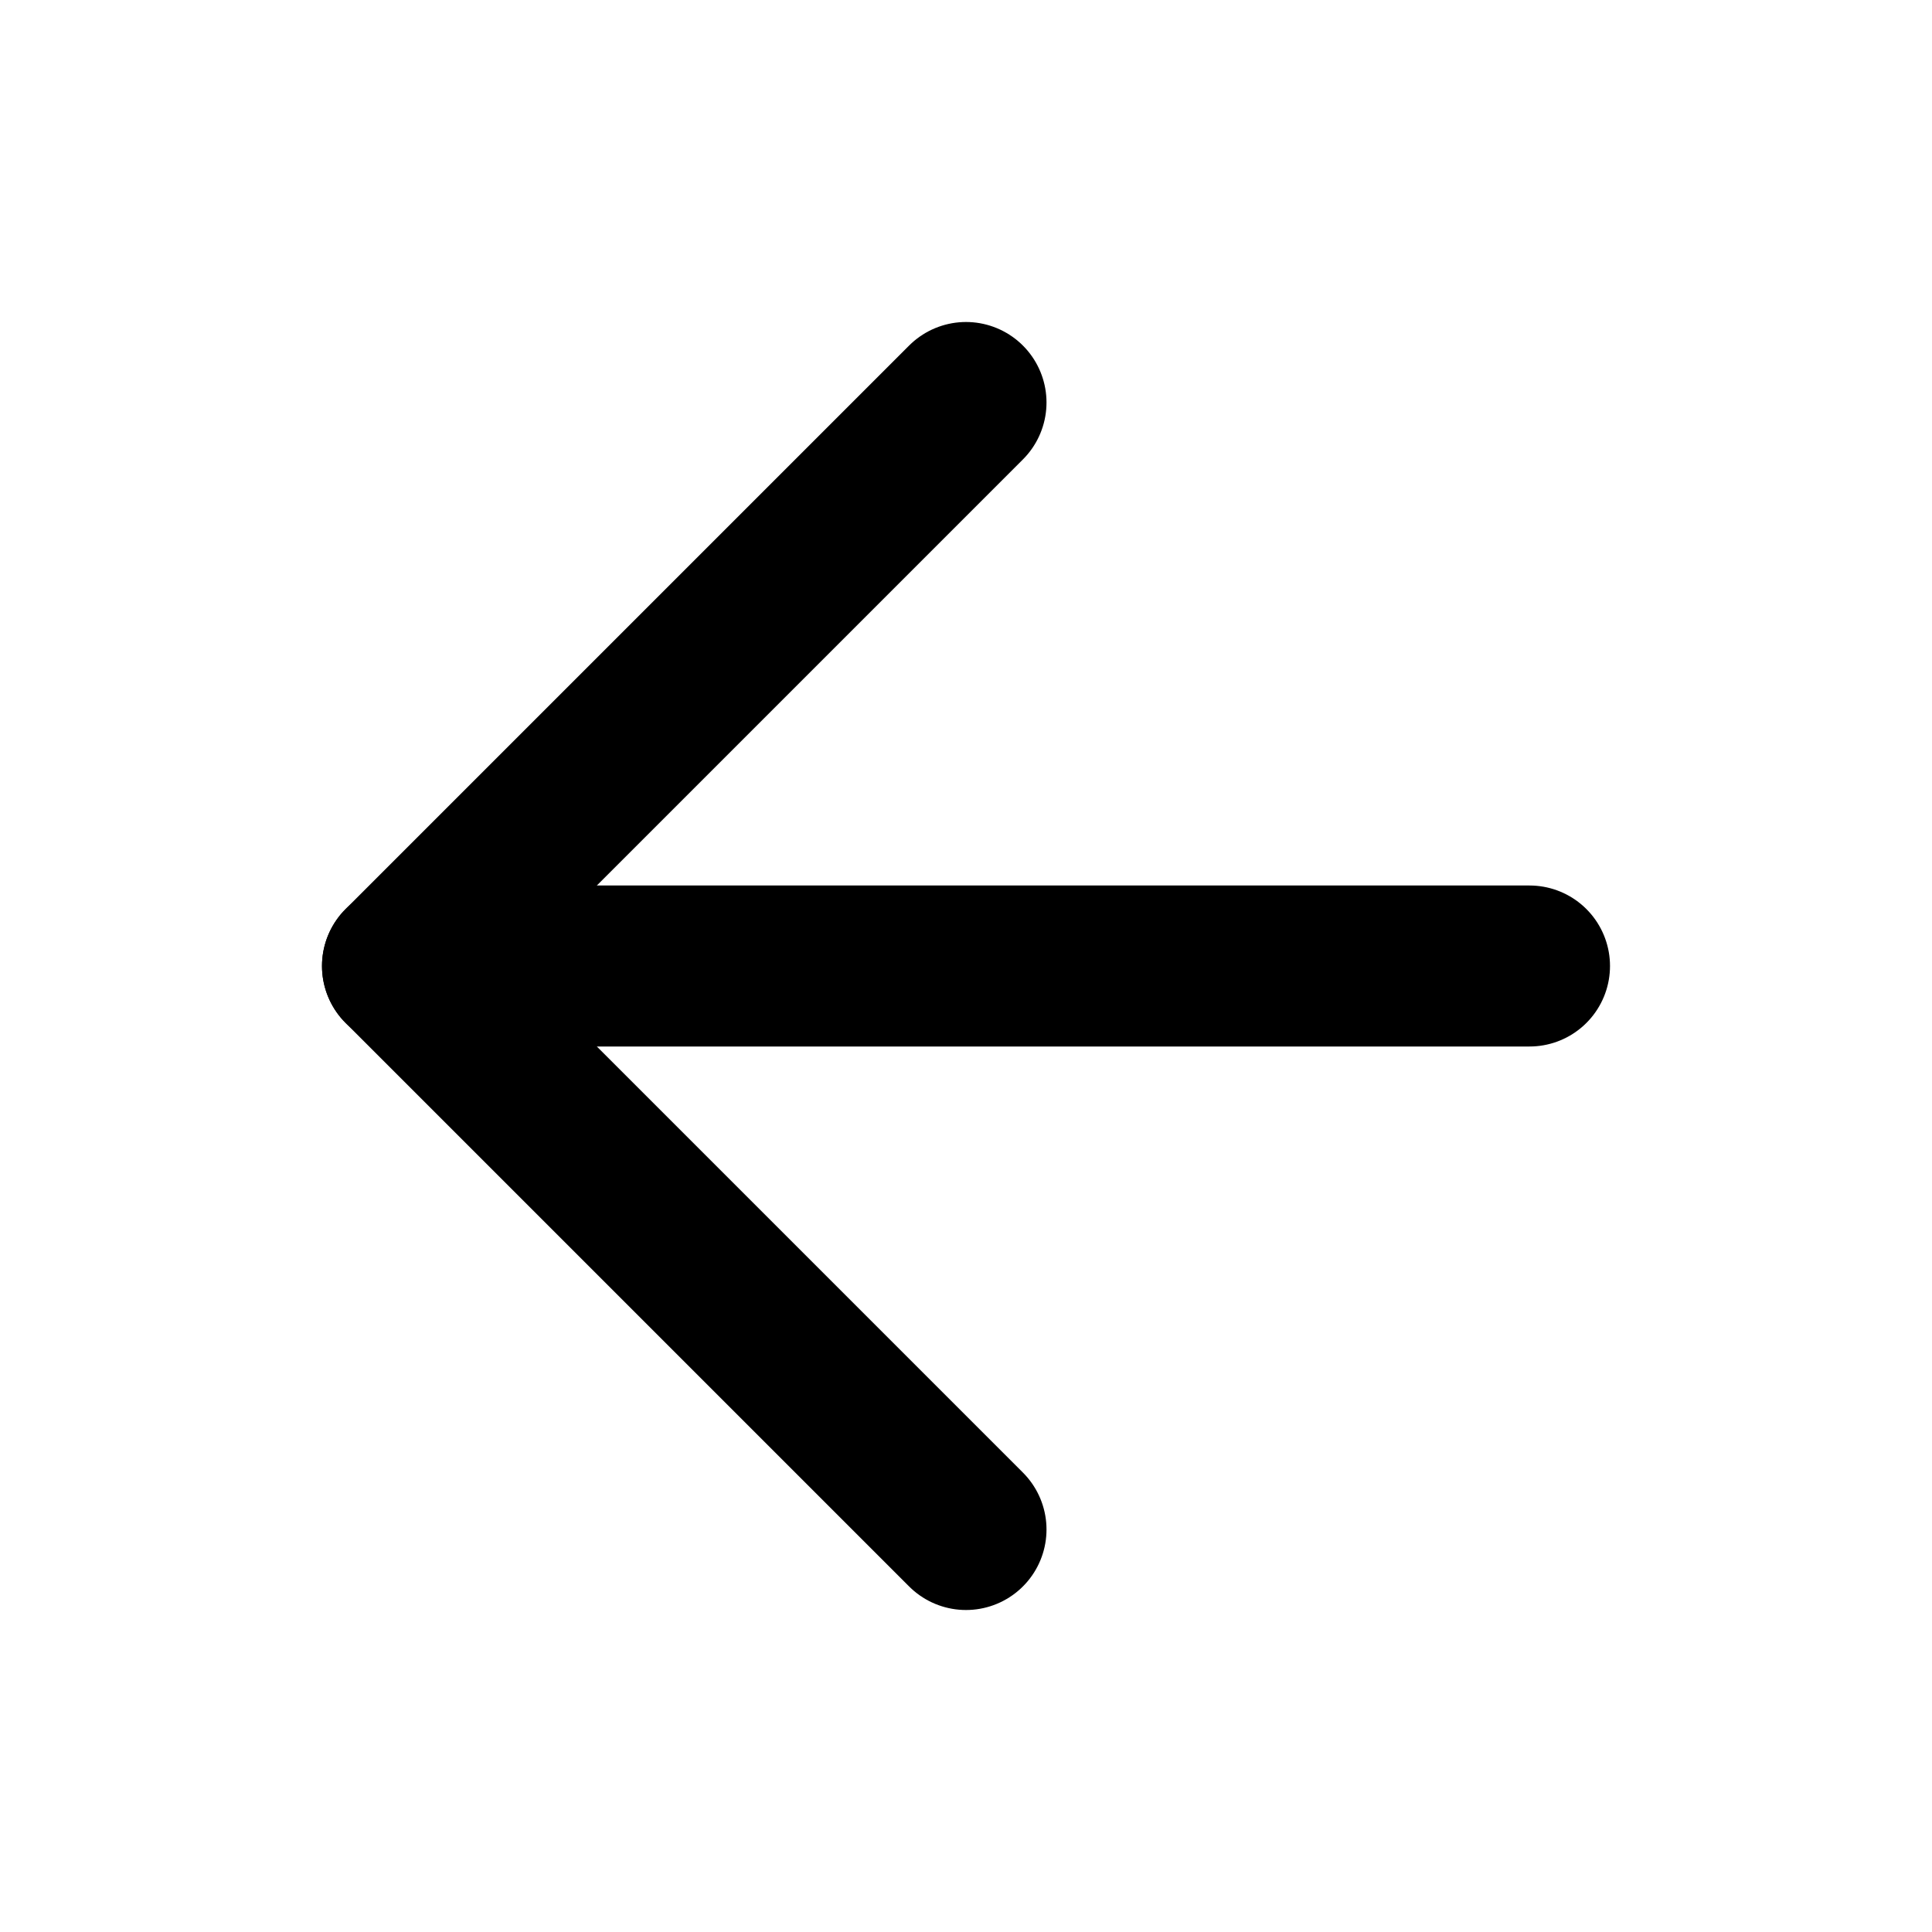
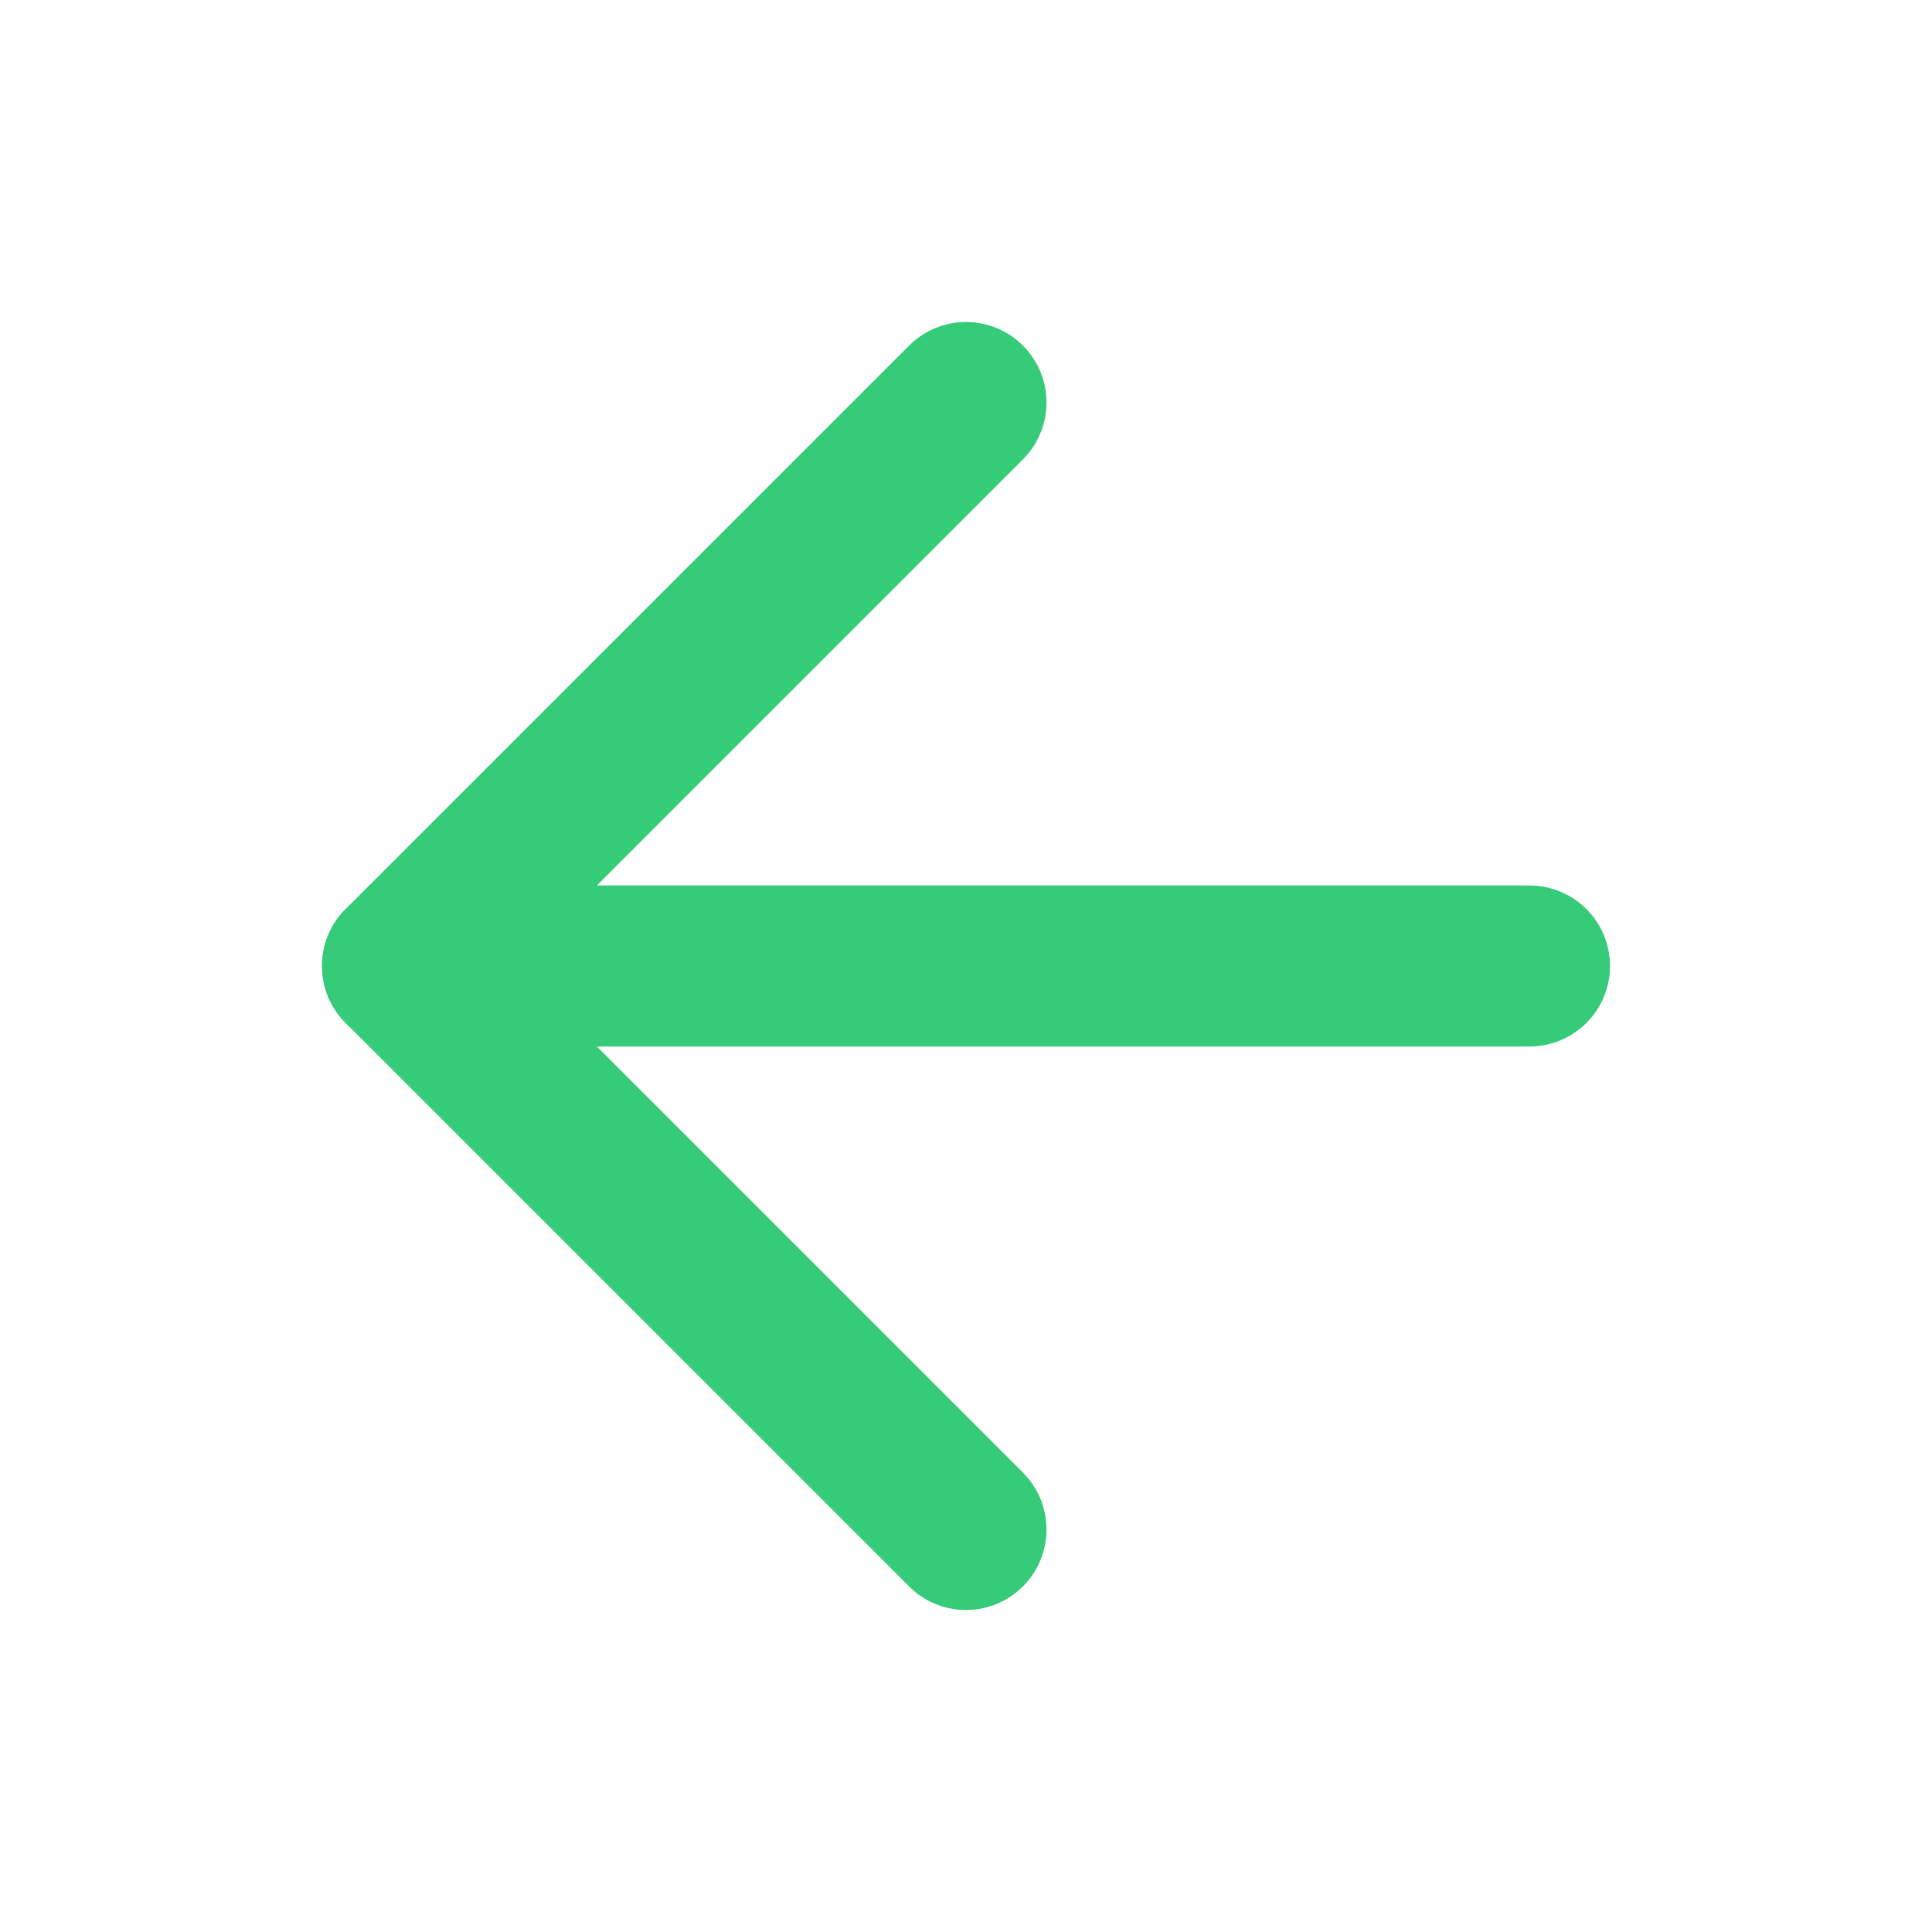
- <svg xmlns="http://www.w3.org/2000/svg" width="24" height="24" viewBox="0 0 24 24" fill="none" stroke="currentColor" stroke-width="2" stroke-linecap="round" stroke-linejoin="round" class="feather feather-arrow-left">
+ <svg xmlns="http://www.w3.org/2000/svg" width="24" height="24" viewBox="0 0 24 24" fill="none" stroke="#35CB79" stroke-width="2" stroke-linecap="round" stroke-linejoin="round" class="feather feather-arrow-left">
  <line x1="19" y1="12" x2="5" y2="12" />
  <polyline points="12 19 5 12 12 5" />
</svg>
